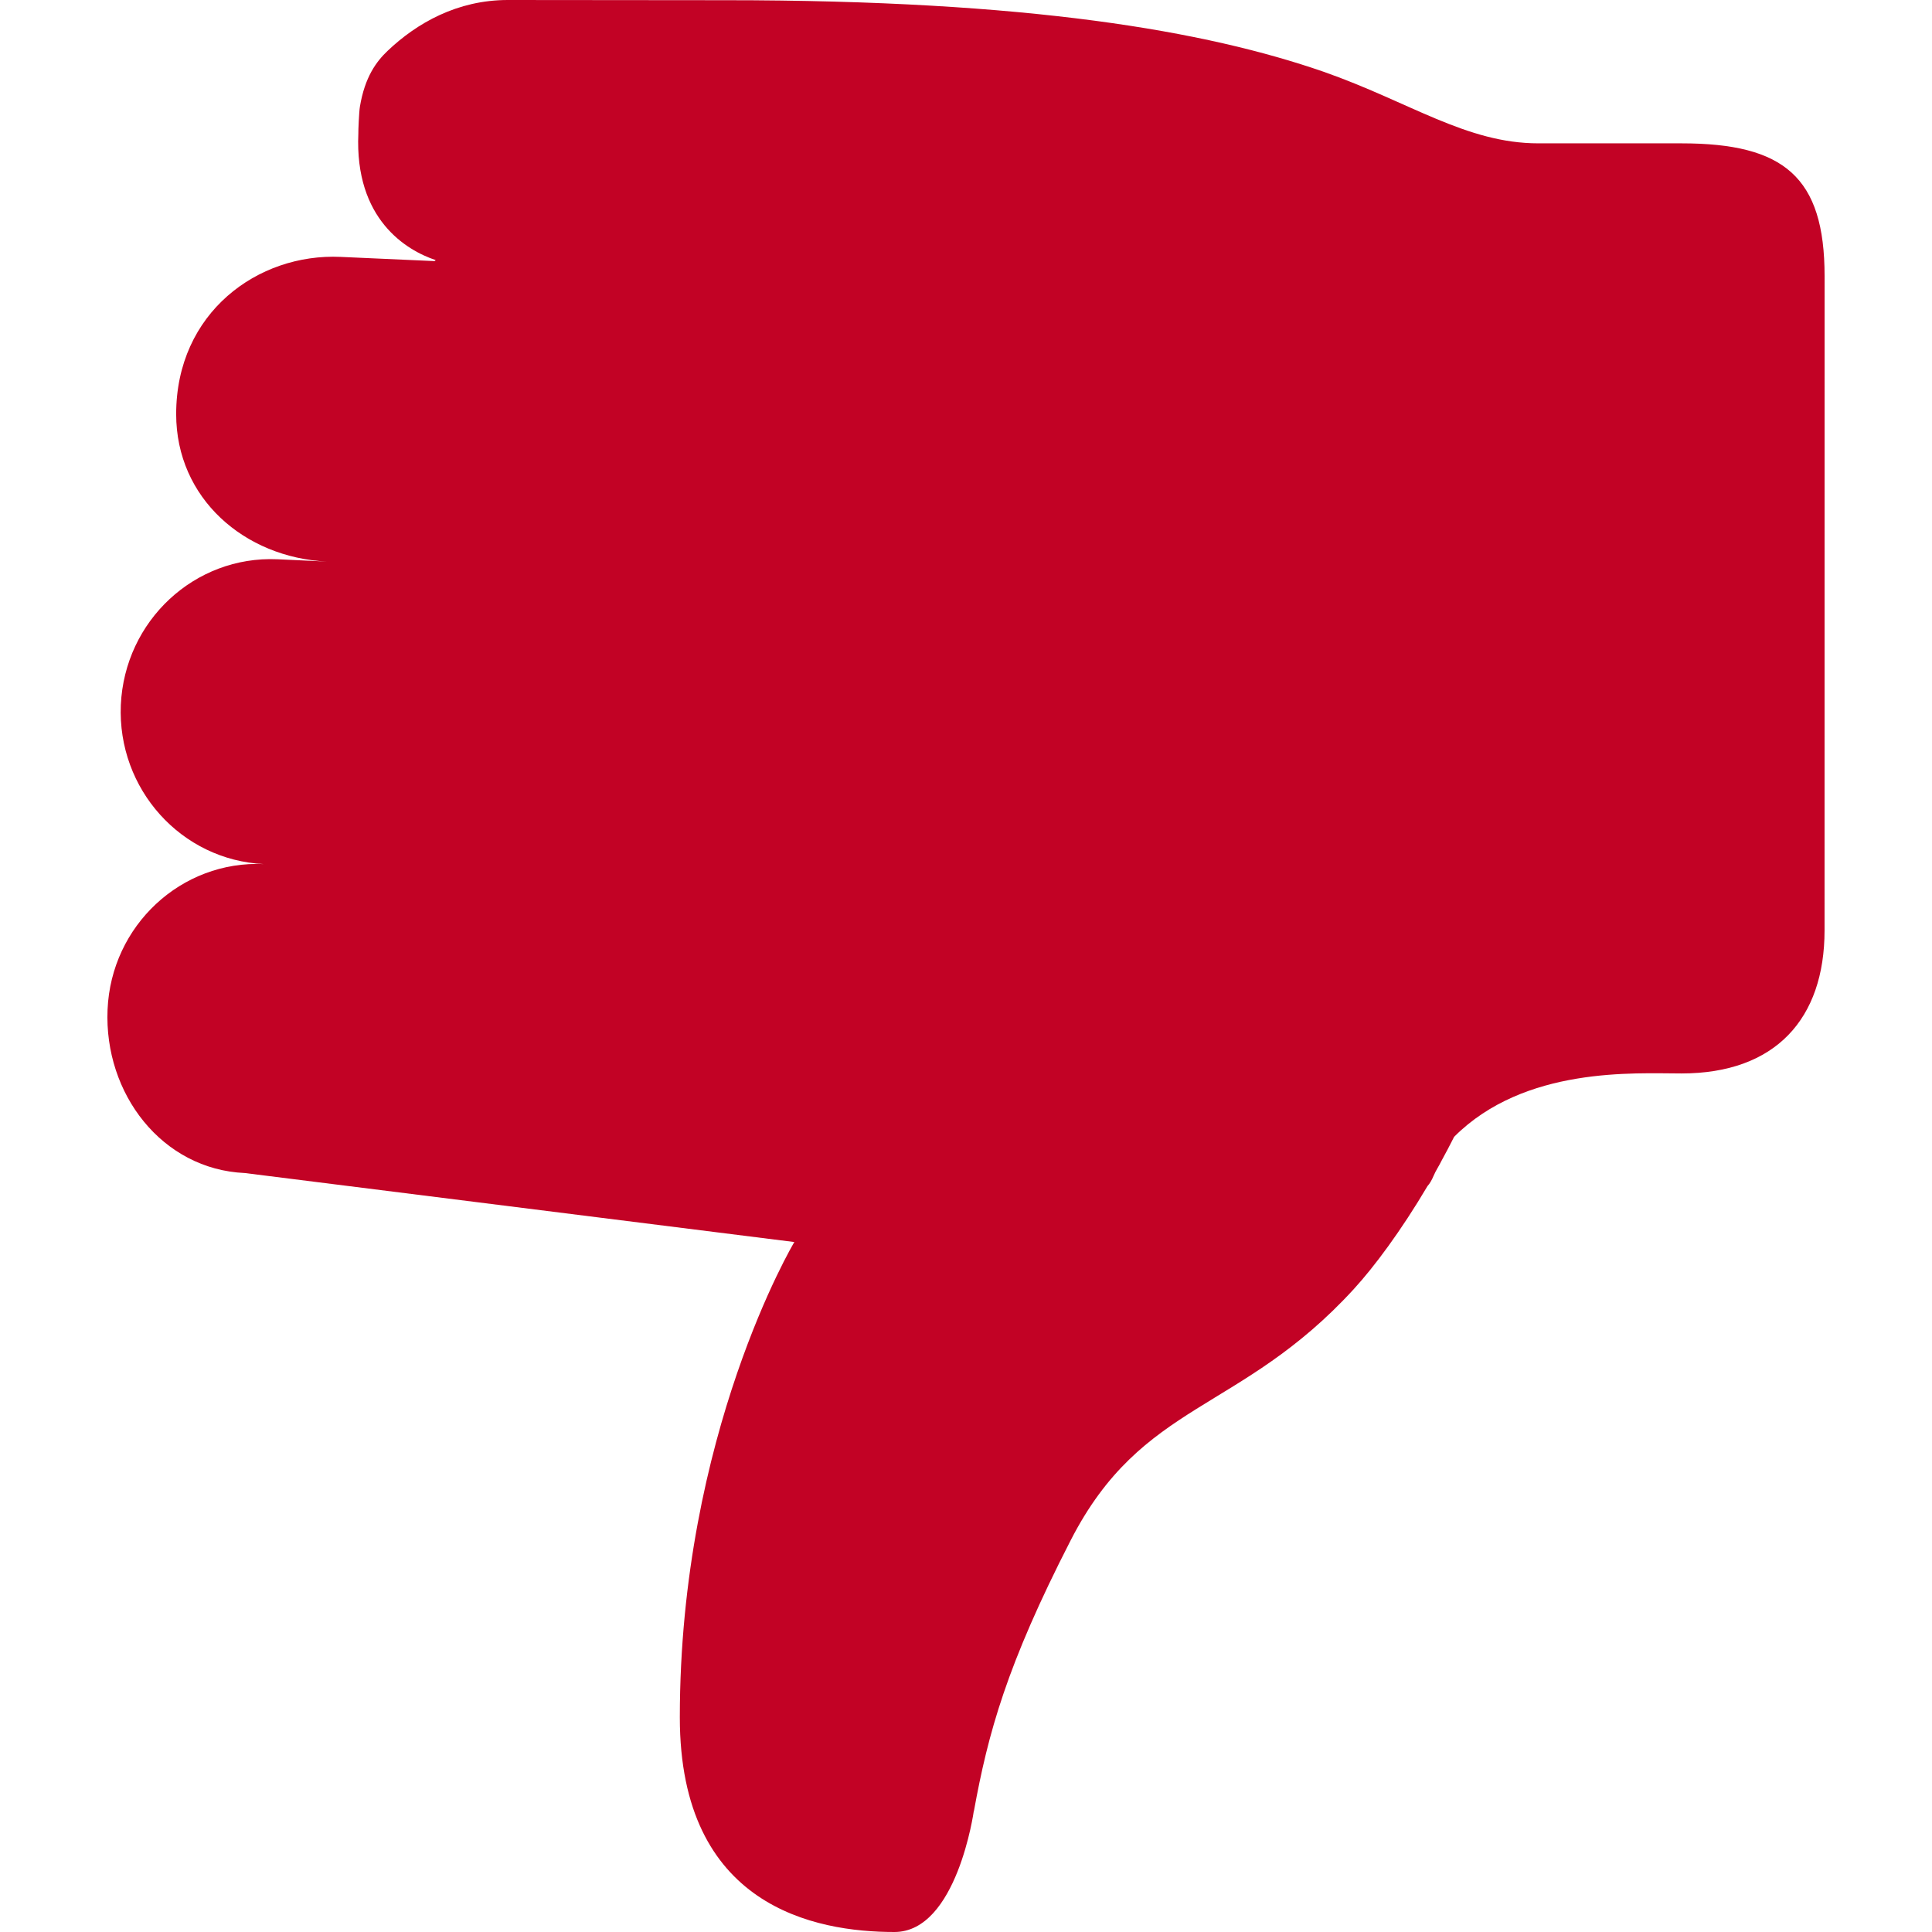
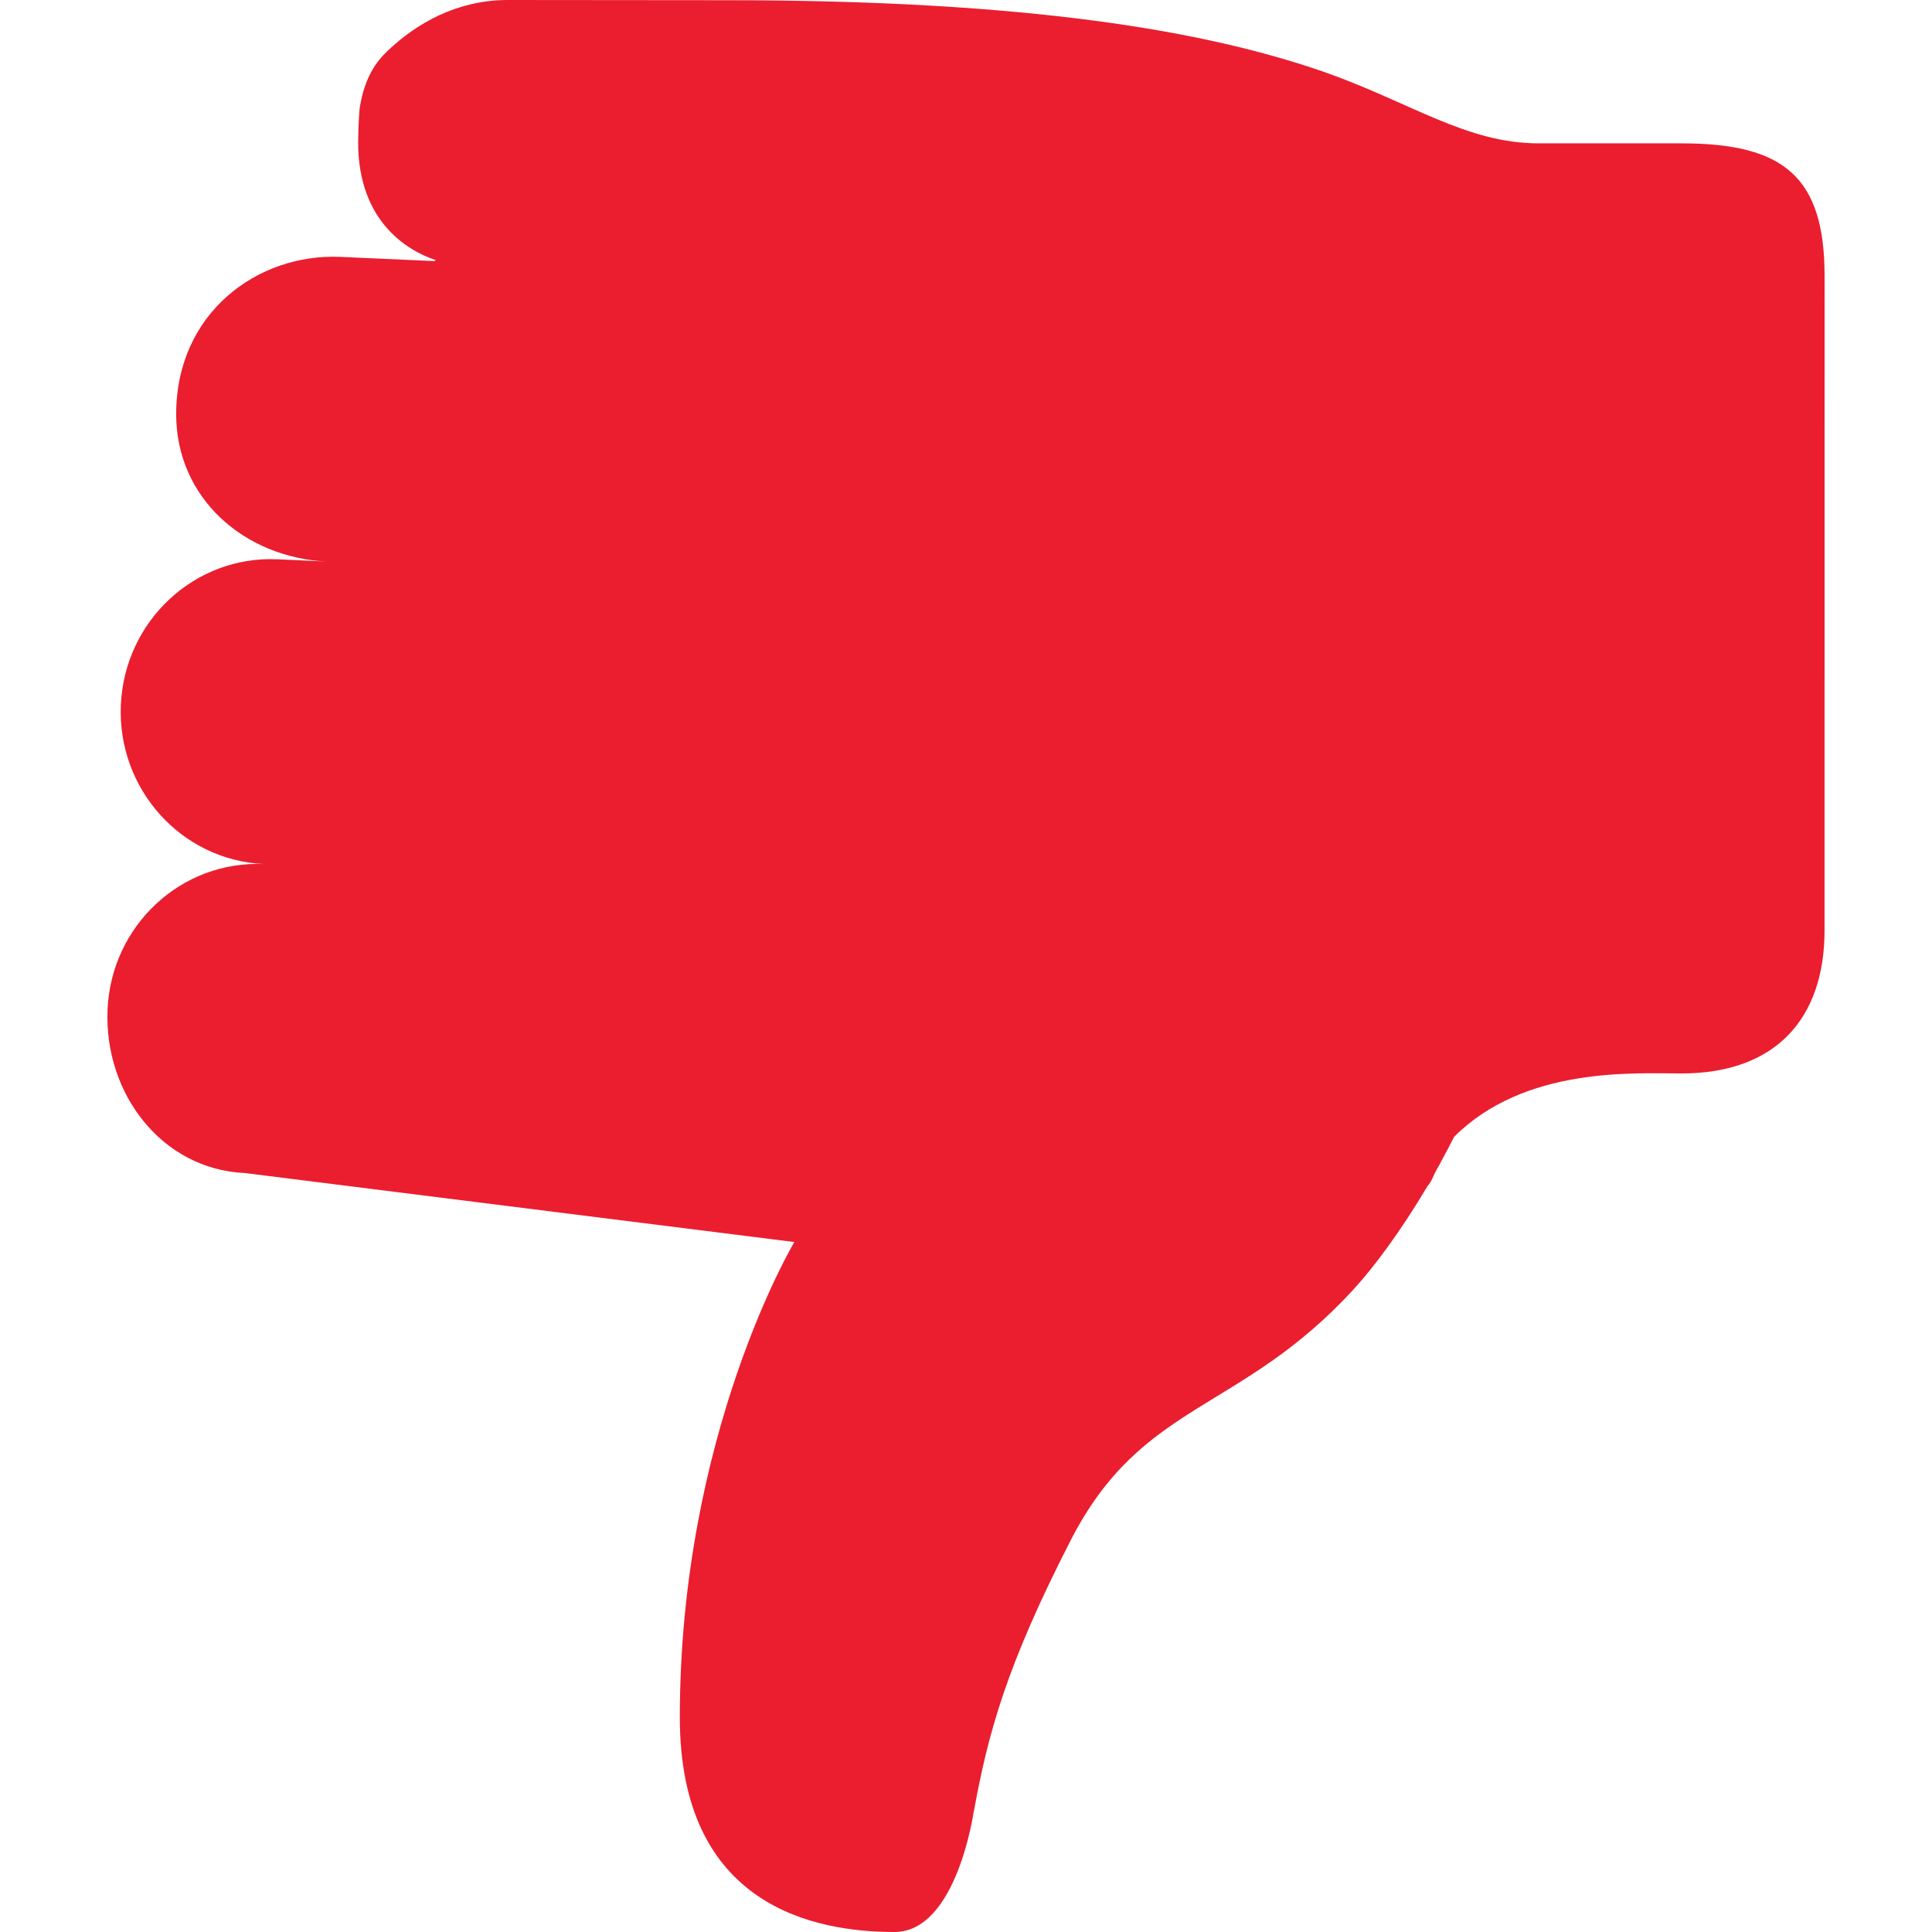
<svg xmlns="http://www.w3.org/2000/svg" version="1.1" id="Capa_1" x="0px" y="0px" viewBox="0 0 241.66 241.66" style="enable-background:new 0 0 241.66 241.66;" xml:space="preserve" width="512px" height="512px">
  <g id="Dislike_2">
-     <path style="fill-rule:evenodd;clip-rule:evenodd;" d="M210.323,17.93h-17.898c-9.01,0-16.066-5.165-26.848-8.949   c-14.766-5.116-36.821-8.956-74.811-8.956C84.122,0.025,63.516,0,63.516,0c-6.309,0-11.377,2.882-15.035,6.363   c-1.392,1.323-2.844,3.245-3.465,6.994c-0.101,0.582-0.21,3.017-0.193,3.346c-0.478,10.729,6.008,14.614,9.682,15.835   c-0.101,0.034-0.033,0.126-0.235,0.117l-11.662-0.522c-10.352-0.472-20.572,6.986-20.572,19.669   c0,10.517,8.524,17.933,18.844,18.439l-6.184-0.287c-10.352-0.455-19.103,7.695-19.582,18.22   c-0.453,10.526,7.567,19.433,17.913,19.906c-10.345-0.472-19.121,7.677-19.573,18.203c-0.454,10.526,6.821,19.99,17.174,20.444   l68.73,8.63c0,0-14.324,23.959-14.324,59.455c0,23.664,16.905,26.848,26.848,26.848c7.821,0.002,9.927-15.151,9.927-15.151h0.016   c1.77-9.717,4.077-18.203,12.091-33.827c8.968-17.512,21.184-15.869,35.446-31.467c2.517-2.747,5.898-7.281,9.195-12.86   c0.269-0.295,0.521-0.708,0.764-1.289c0.293-0.69,0.646-1.172,0.956-1.812c0.545-1.003,1.082-2.005,1.61-3.059   c8.826-8.827,22.579-7.925,28.435-7.925c11.746,0,17.898-6.825,17.898-17.898l0.005-81.828   C228.227,22.121,223.143,17.93,210.323,17.93z" fill="#c20225" />
+     <path style="fill-rule:evenodd;clip-rule:evenodd;" d="M210.323,17.93h-17.898c-9.01,0-16.066-5.165-26.848-8.949   c-14.766-5.116-36.821-8.956-74.811-8.956C84.122,0.025,63.516,0,63.516,0c-6.309,0-11.377,2.882-15.035,6.363   c-1.392,1.323-2.844,3.245-3.465,6.994c-0.101,0.582-0.21,3.017-0.193,3.346c-0.478,10.729,6.008,14.614,9.682,15.835   c-0.101,0.034-0.033,0.126-0.235,0.117l-11.662-0.522c-10.352-0.472-20.572,6.986-20.572,19.669   c0,10.517,8.524,17.933,18.844,18.439l-6.184-0.287c-10.352-0.455-19.103,7.695-19.582,18.22   c-0.453,10.526,7.567,19.433,17.913,19.906c-10.345-0.472-19.121,7.677-19.573,18.203c-0.454,10.526,6.821,19.99,17.174,20.444   l68.73,8.63c0,0-14.324,23.959-14.324,59.455c0,23.664,16.905,26.848,26.848,26.848c7.821,0.002,9.927-15.151,9.927-15.151h0.016   c1.77-9.717,4.077-18.203,12.091-33.827c8.968-17.512,21.184-15.869,35.446-31.467c2.517-2.747,5.898-7.281,9.195-12.86   c0.269-0.295,0.521-0.708,0.764-1.289c0.293-0.69,0.646-1.172,0.956-1.812c0.545-1.003,1.082-2.005,1.61-3.059   c8.826-8.827,22.579-7.925,28.435-7.925c11.746,0,17.898-6.825,17.898-17.898l0.005-81.828   C228.227,22.121,223.143,17.93,210.323,17.93z" fill="#ea1e2f" />
  </g>
  <g>
</g>
  <g>
</g>
  <g>
</g>
  <g>
</g>
  <g>
</g>
  <g>
</g>
  <g>
</g>
  <g>
</g>
  <g>
</g>
  <g>
</g>
  <g>
</g>
  <g>
</g>
  <g>
</g>
  <g>
</g>
  <g>
</g>
</svg>
